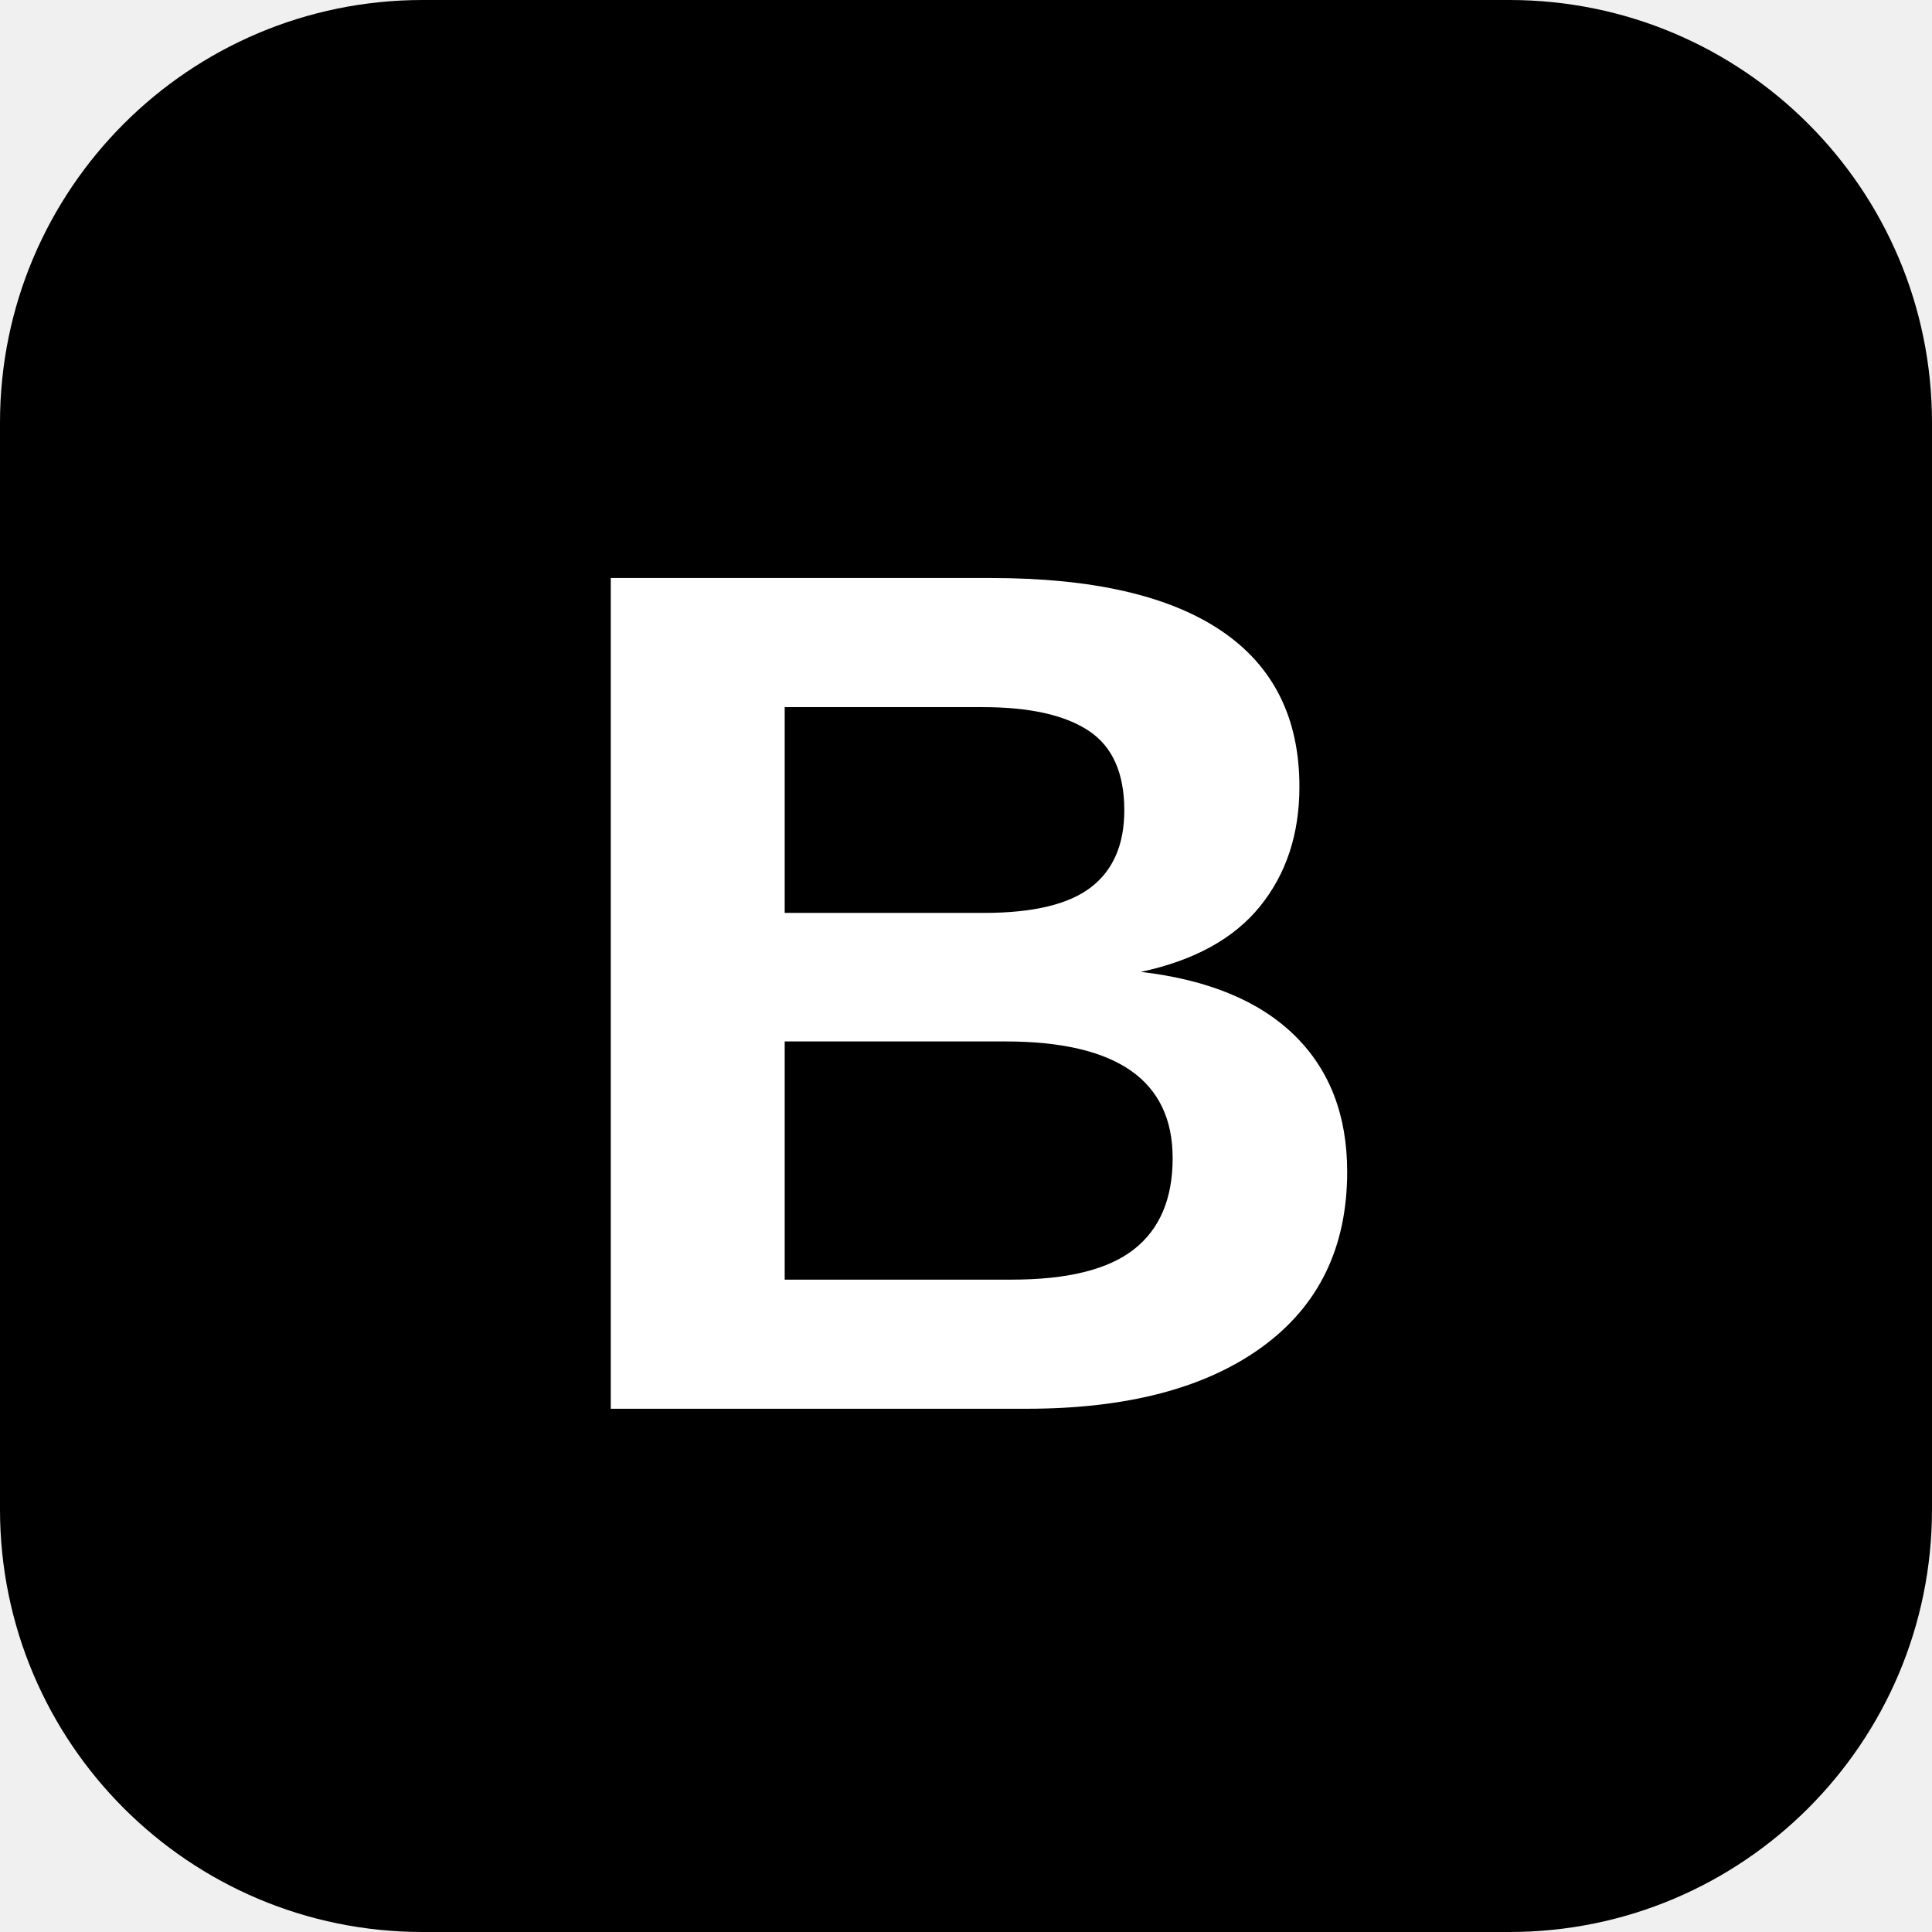
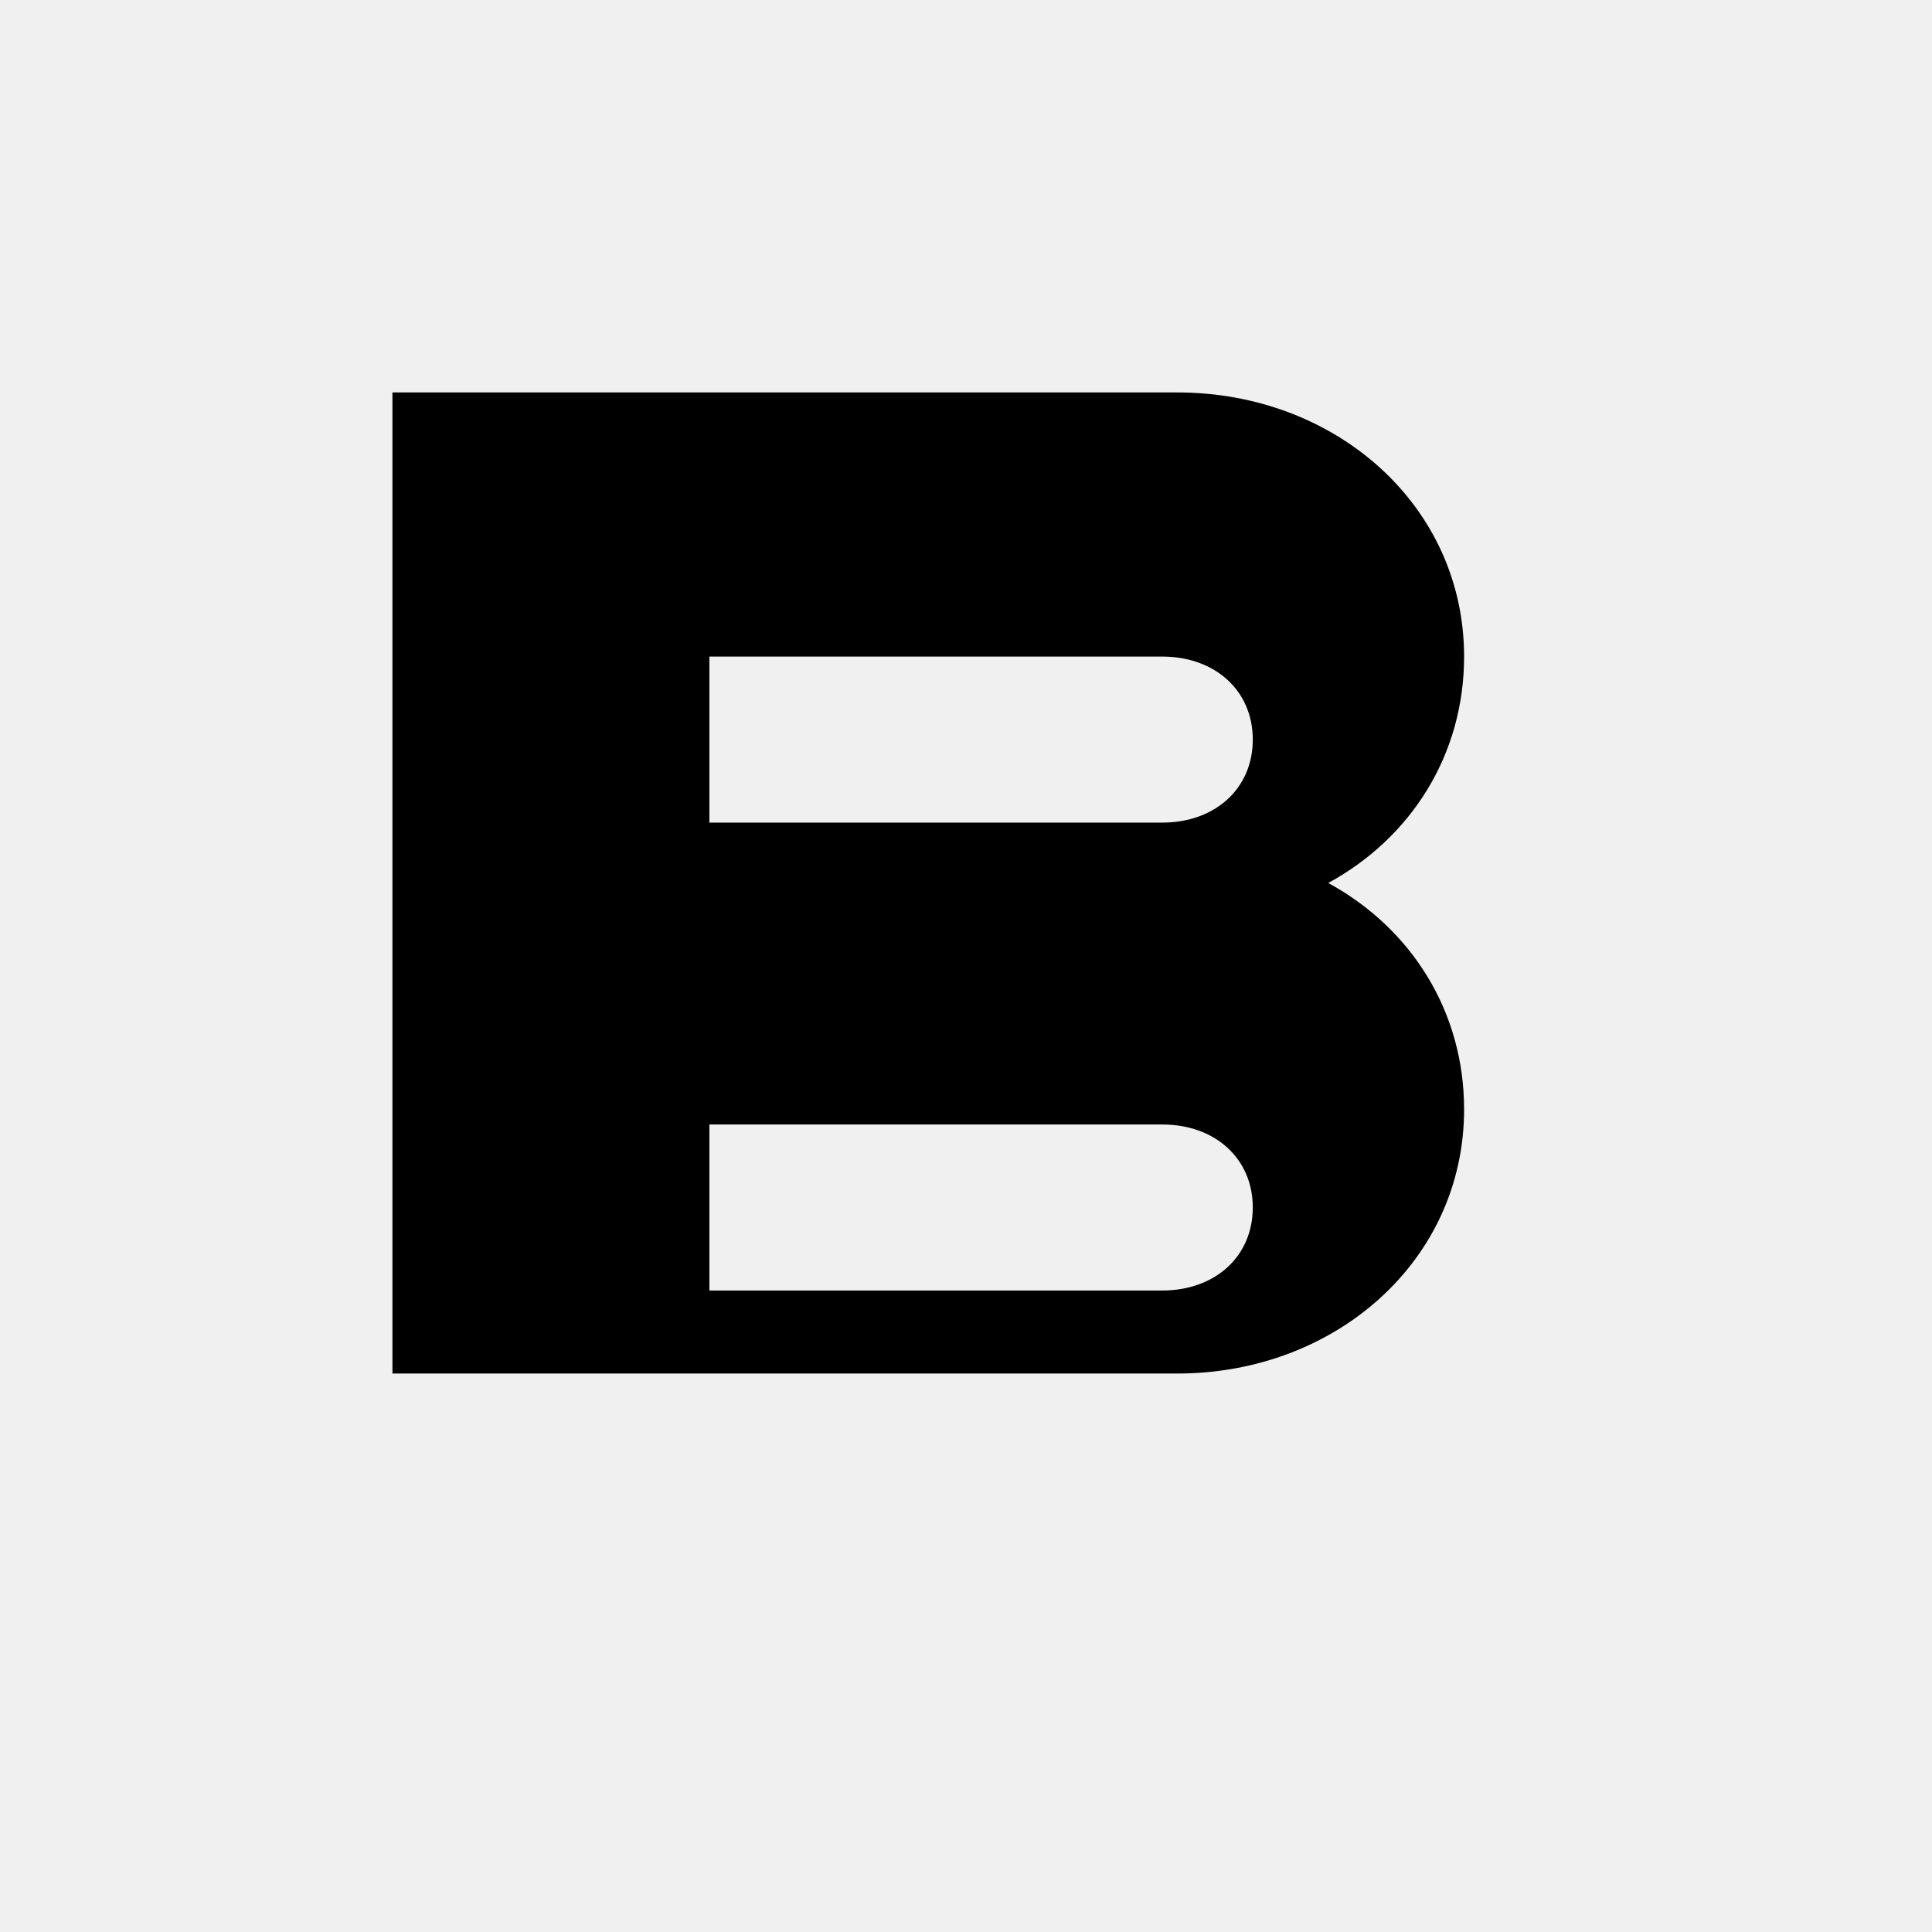
<svg xmlns="http://www.w3.org/2000/svg" width="512" height="512" viewBox="0 0 512 512">
-   <rect width="512" height="512" rx="112" fill="#000000" />
-   <text x="50%" y="50%" dy="0.02em" text-anchor="middle" dominant-baseline="central" font-family="Geist, 'Helvetica Neue', Arial, sans-serif" font-size="320" font-weight="700" fill="#ffffff">B</text>
+   <path fill="#000000" d="M104 104h208c42 0 76 30 76 70 0 26-14 48-36 60 22 12 36 34 36 60 0 40-34 70-76 70H104V104zm84 70v44h120c14 0 24-9 24-22s-10-22-24-22H188zm0 124v44h120c14 0 24-9 24-22s-10-22-24-22H188z" />
</svg>
